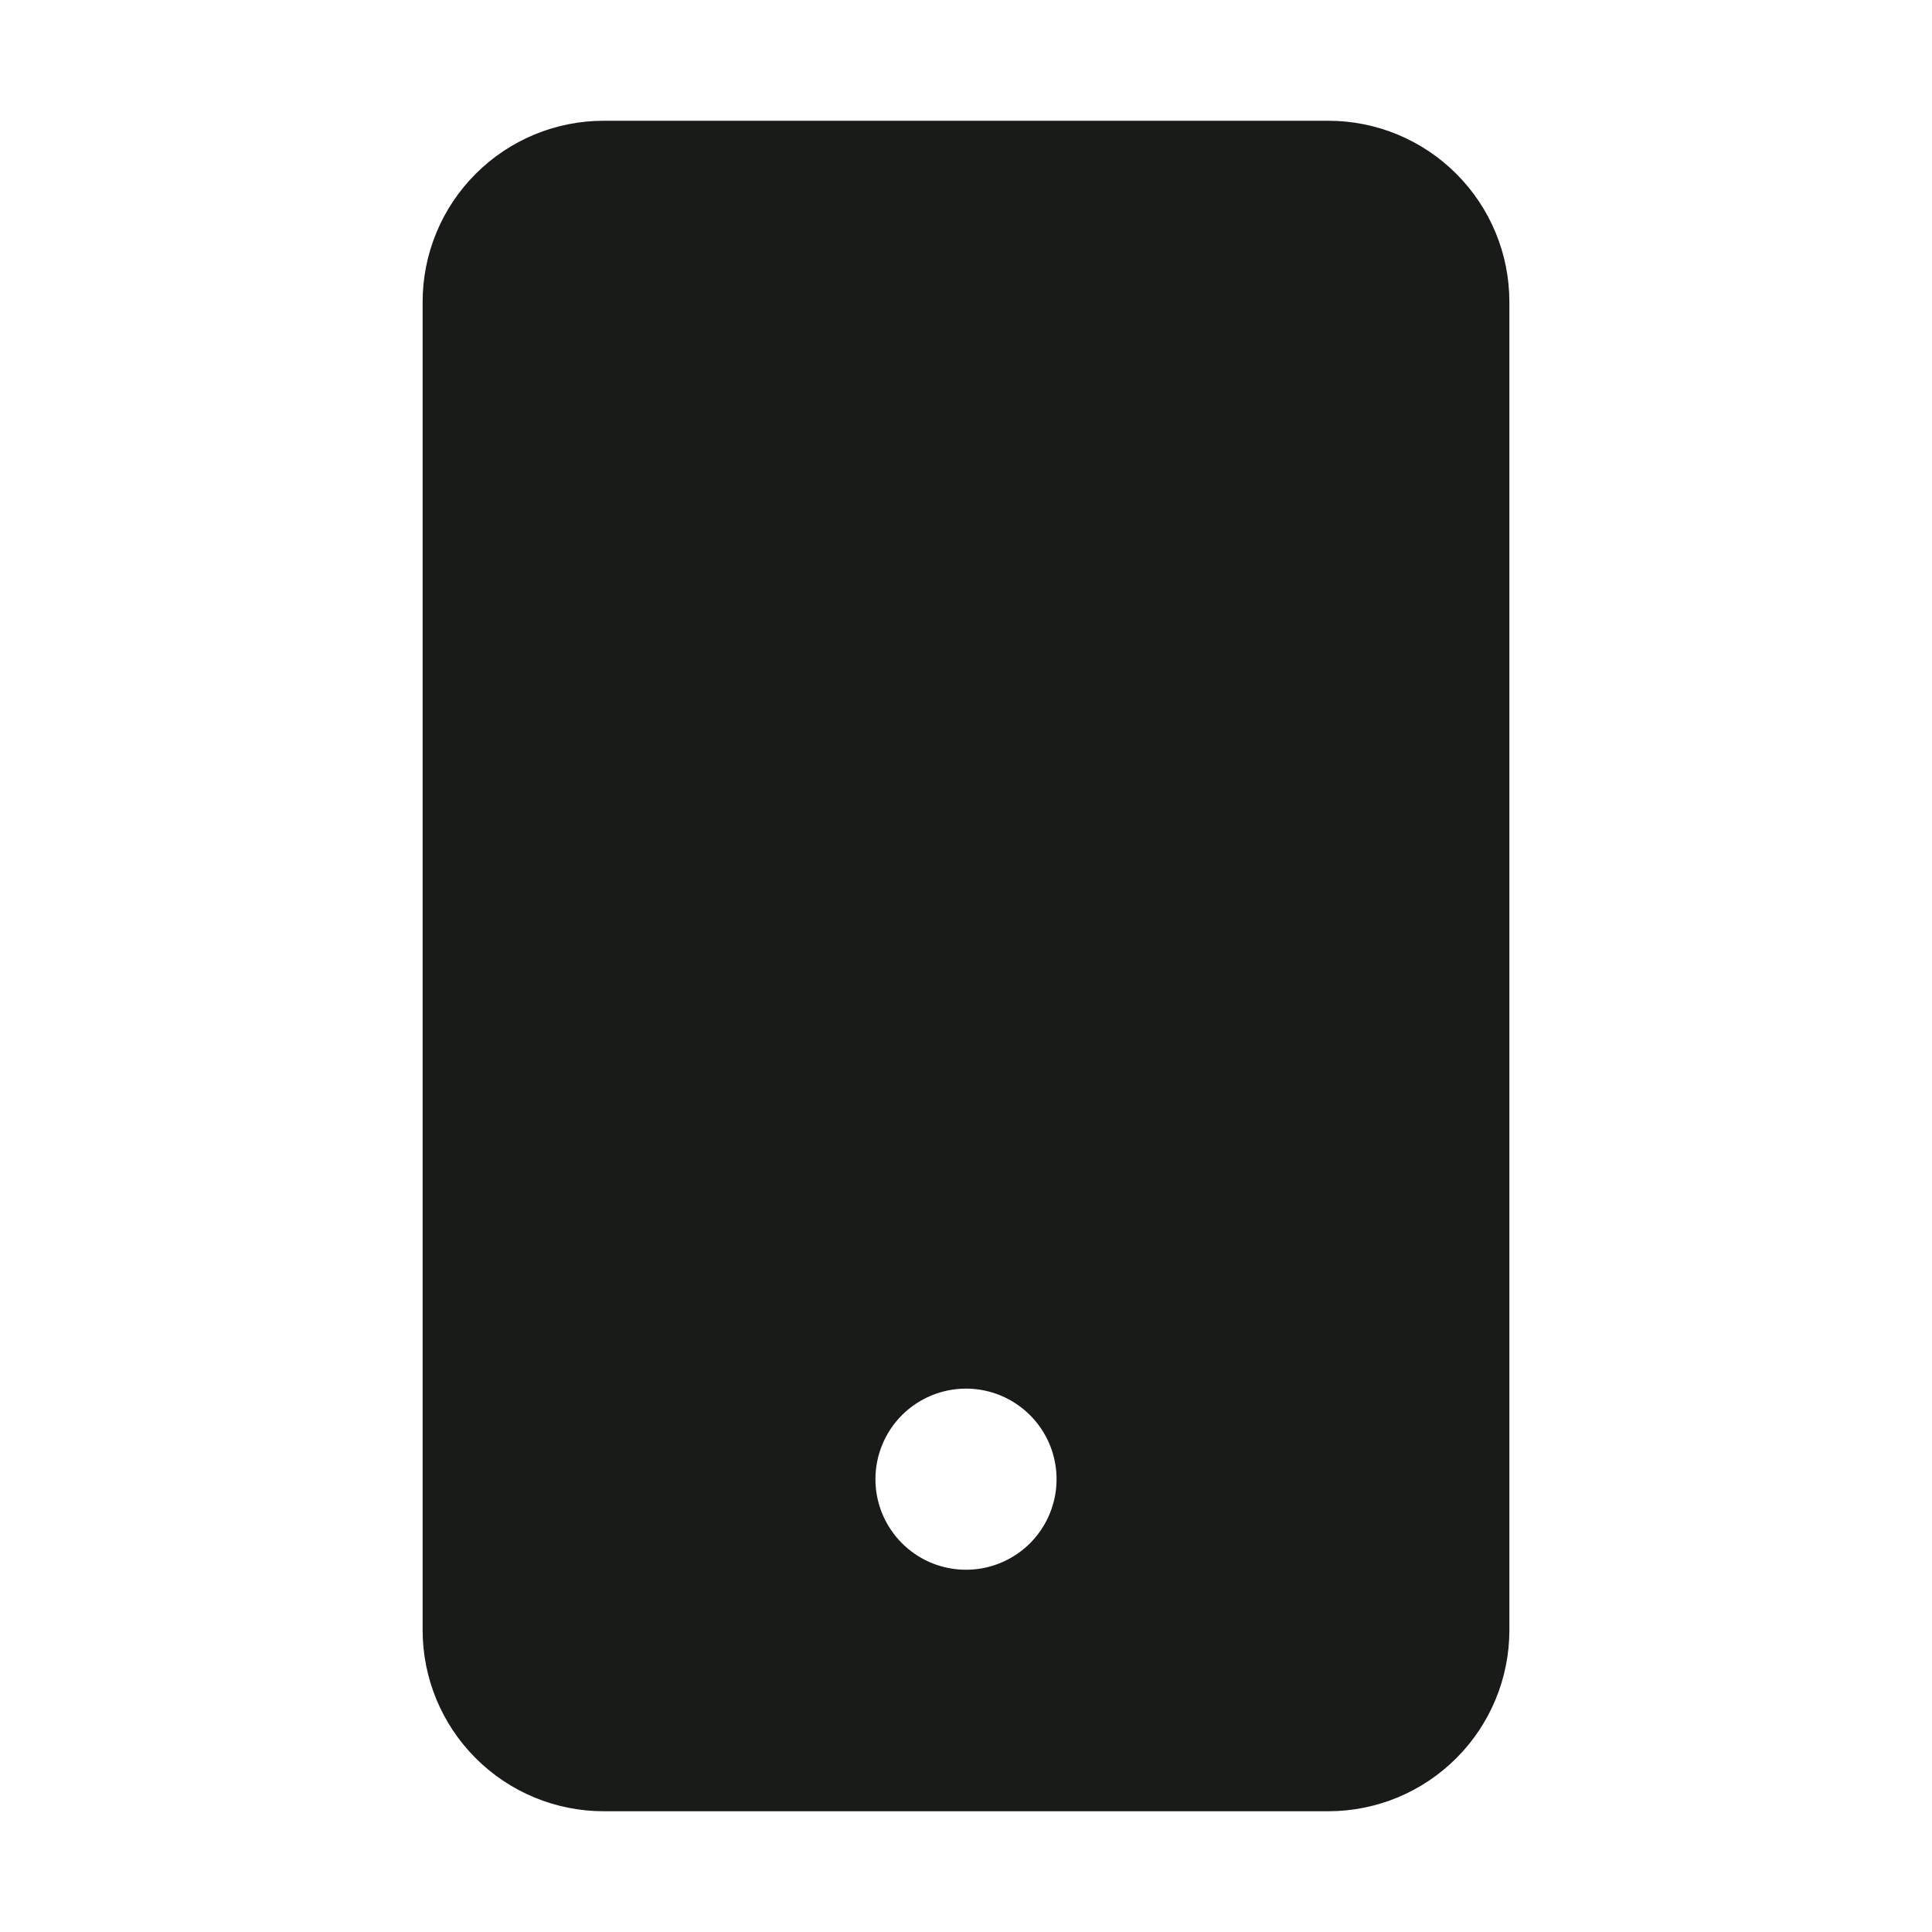
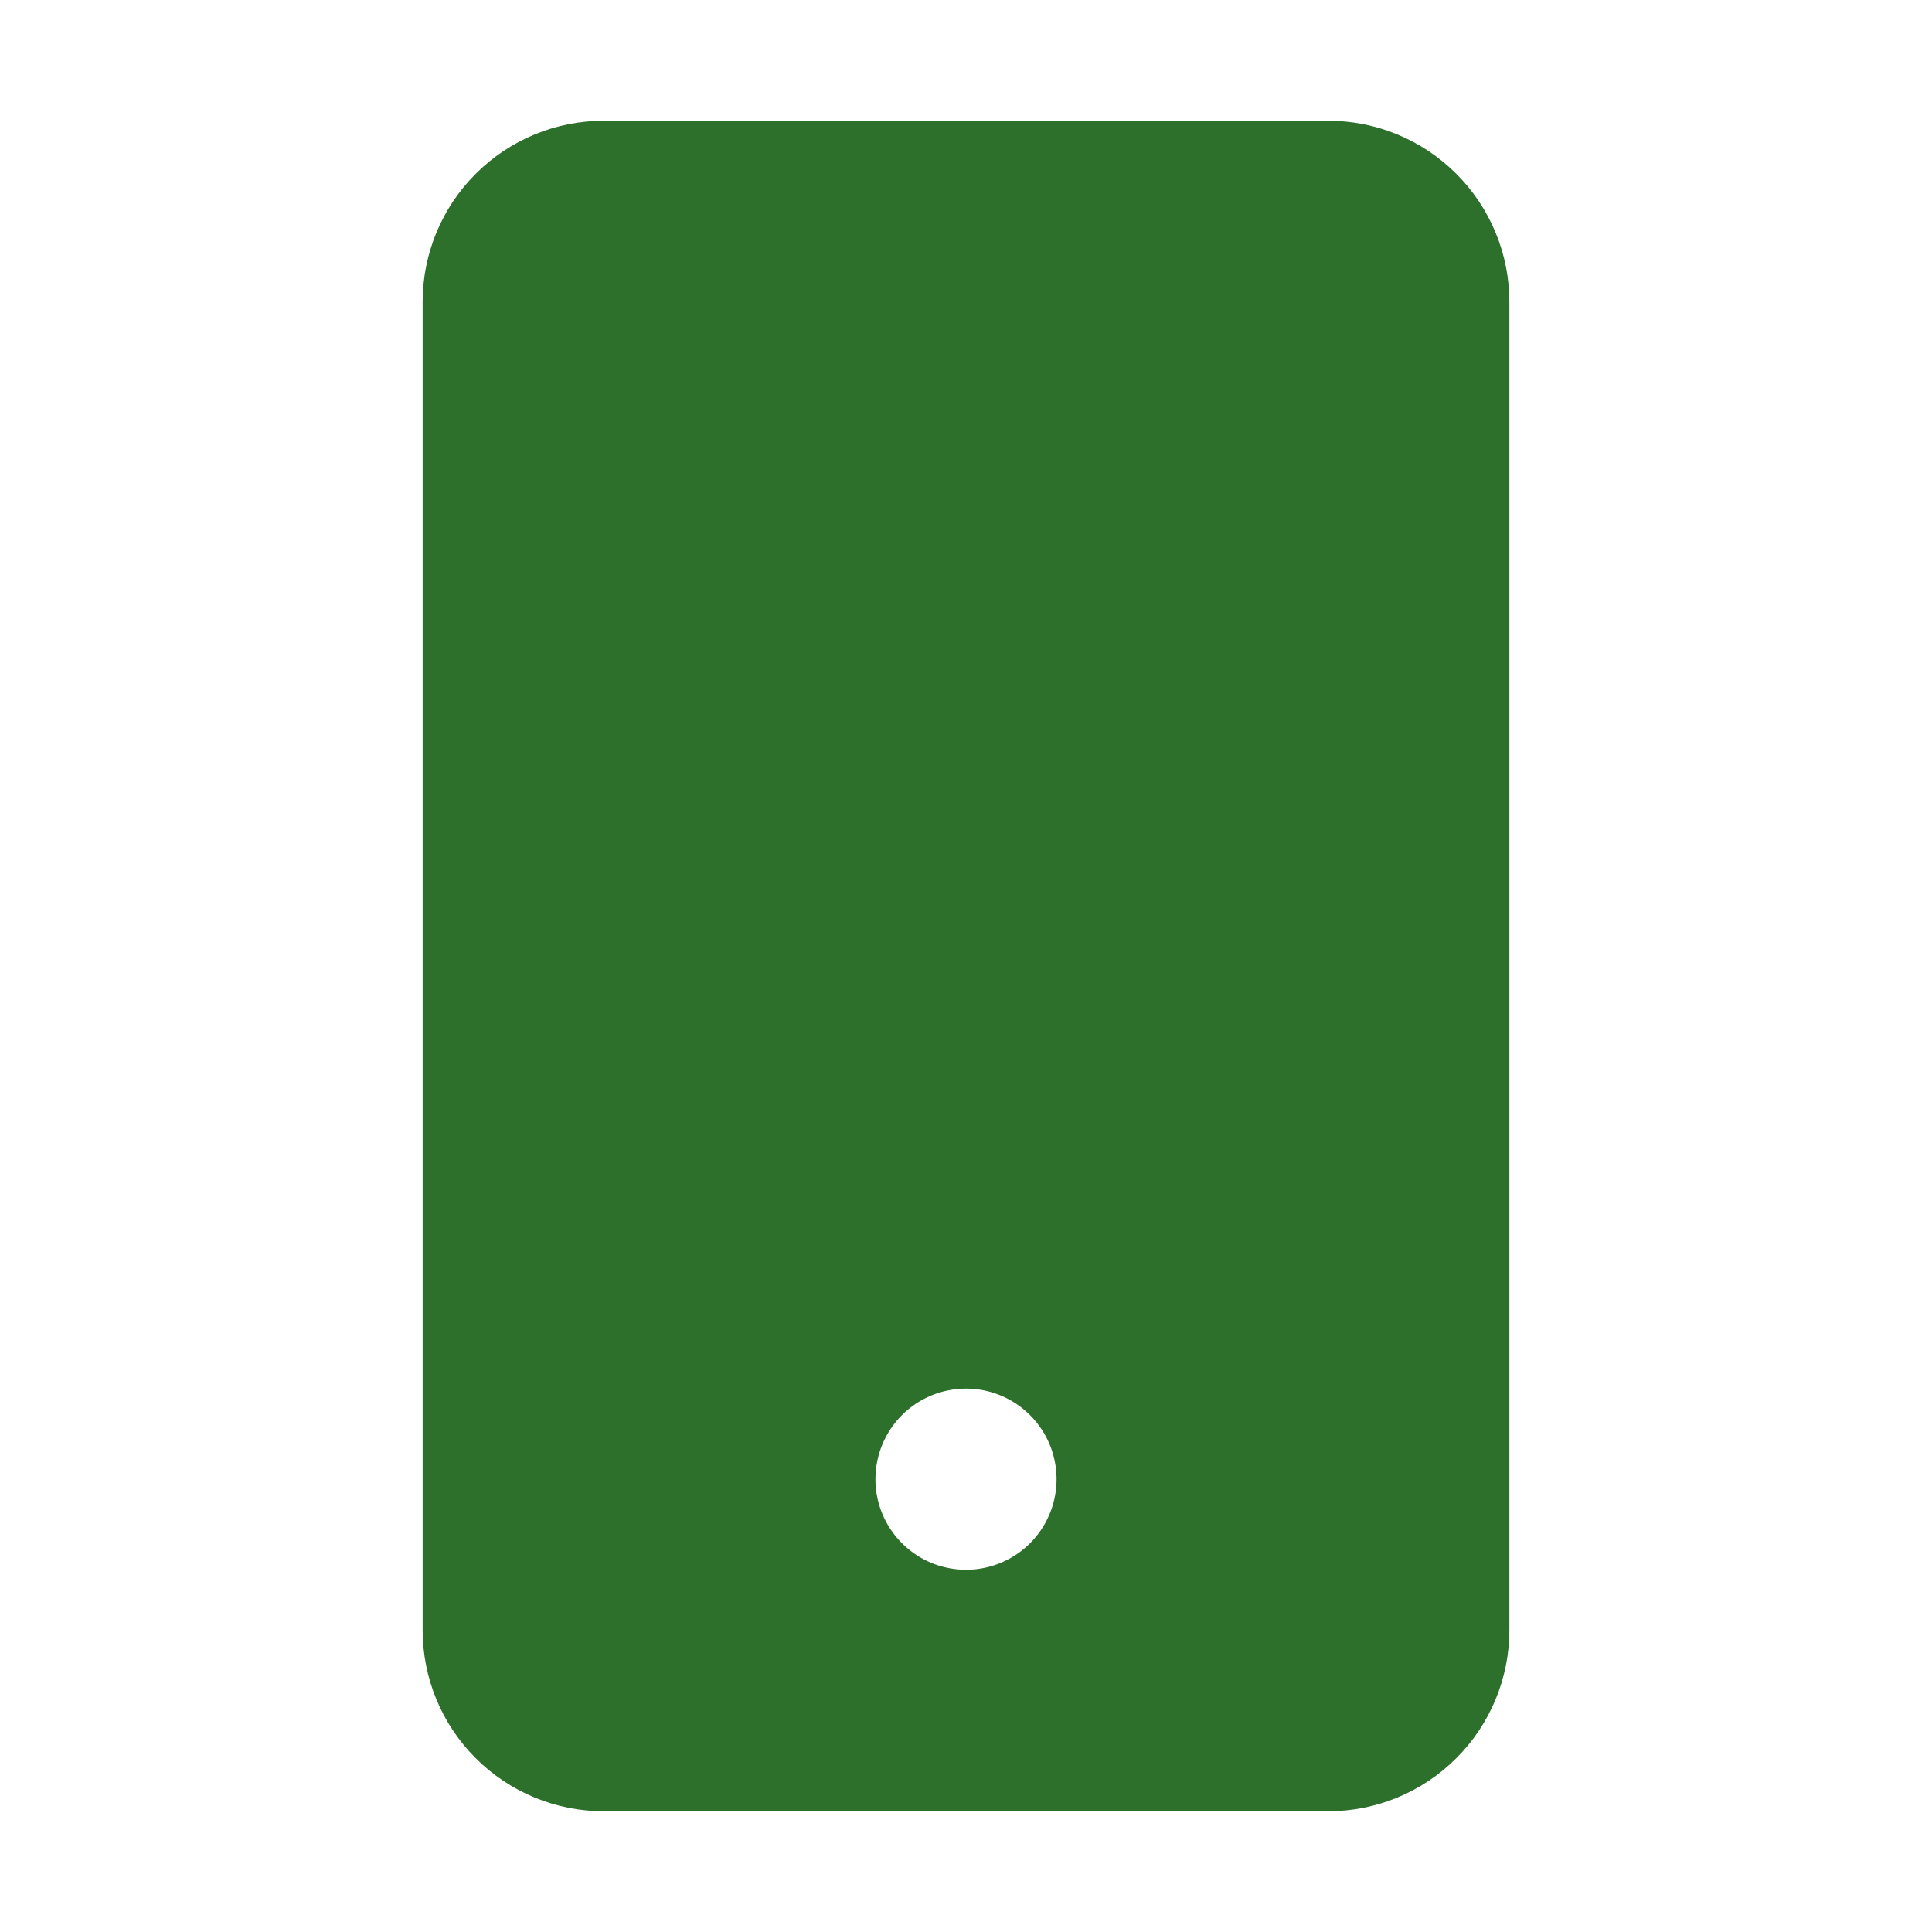
<svg xmlns="http://www.w3.org/2000/svg" width="32" height="32" viewBox="0 0 32 32" fill="none">
-   <path d="M10 30L22 30C22.796 30 23.559 29.684 24.121 29.121C24.684 28.559 25 27.796 25 27L25 5C25 4.204 24.684 3.441 24.121 2.879C23.559 2.316 22.796 2 22 2L10 2C9.204 2 8.441 2.316 7.879 2.879C7.316 3.441 7 4.204 7 5L7 27C7 27.796 7.316 28.559 7.879 29.121C8.441 29.684 9.204 30 10 30ZM16 23C16.297 23 16.587 23.088 16.833 23.253C17.08 23.418 17.272 23.652 17.386 23.926C17.499 24.2 17.529 24.502 17.471 24.793C17.413 25.084 17.27 25.351 17.061 25.561C16.851 25.77 16.584 25.913 16.293 25.971C16.002 26.029 15.7 25.999 15.426 25.886C15.152 25.772 14.918 25.58 14.753 25.333C14.588 25.087 14.5 24.797 14.5 24.5C14.5 24.102 14.658 23.721 14.939 23.439C15.221 23.158 15.602 23 16 23Z" fill="#191B19" />
+   <path d="M10 30L22 30C22.796 30 23.559 29.684 24.121 29.121C24.684 28.559 25 27.796 25 27L25 5C25 4.204 24.684 3.441 24.121 2.879C23.559 2.316 22.796 2 22 2L10 2C9.204 2 8.441 2.316 7.879 2.879C7.316 3.441 7 4.204 7 5L7 27C7 27.796 7.316 28.559 7.879 29.121C8.441 29.684 9.204 30 10 30ZM16 23C16.297 23 16.587 23.088 16.833 23.253C17.08 23.418 17.272 23.652 17.386 23.926C17.499 24.2 17.529 24.502 17.471 24.793C17.413 25.084 17.27 25.351 17.061 25.561C16.851 25.77 16.584 25.913 16.293 25.971C16.002 26.029 15.7 25.999 15.426 25.886C15.152 25.772 14.918 25.58 14.753 25.333C14.588 25.087 14.5 24.797 14.5 24.5C14.5 24.102 14.658 23.721 14.939 23.439C15.221 23.158 15.602 23 16 23Z" fill="#2C702C" />
</svg>
